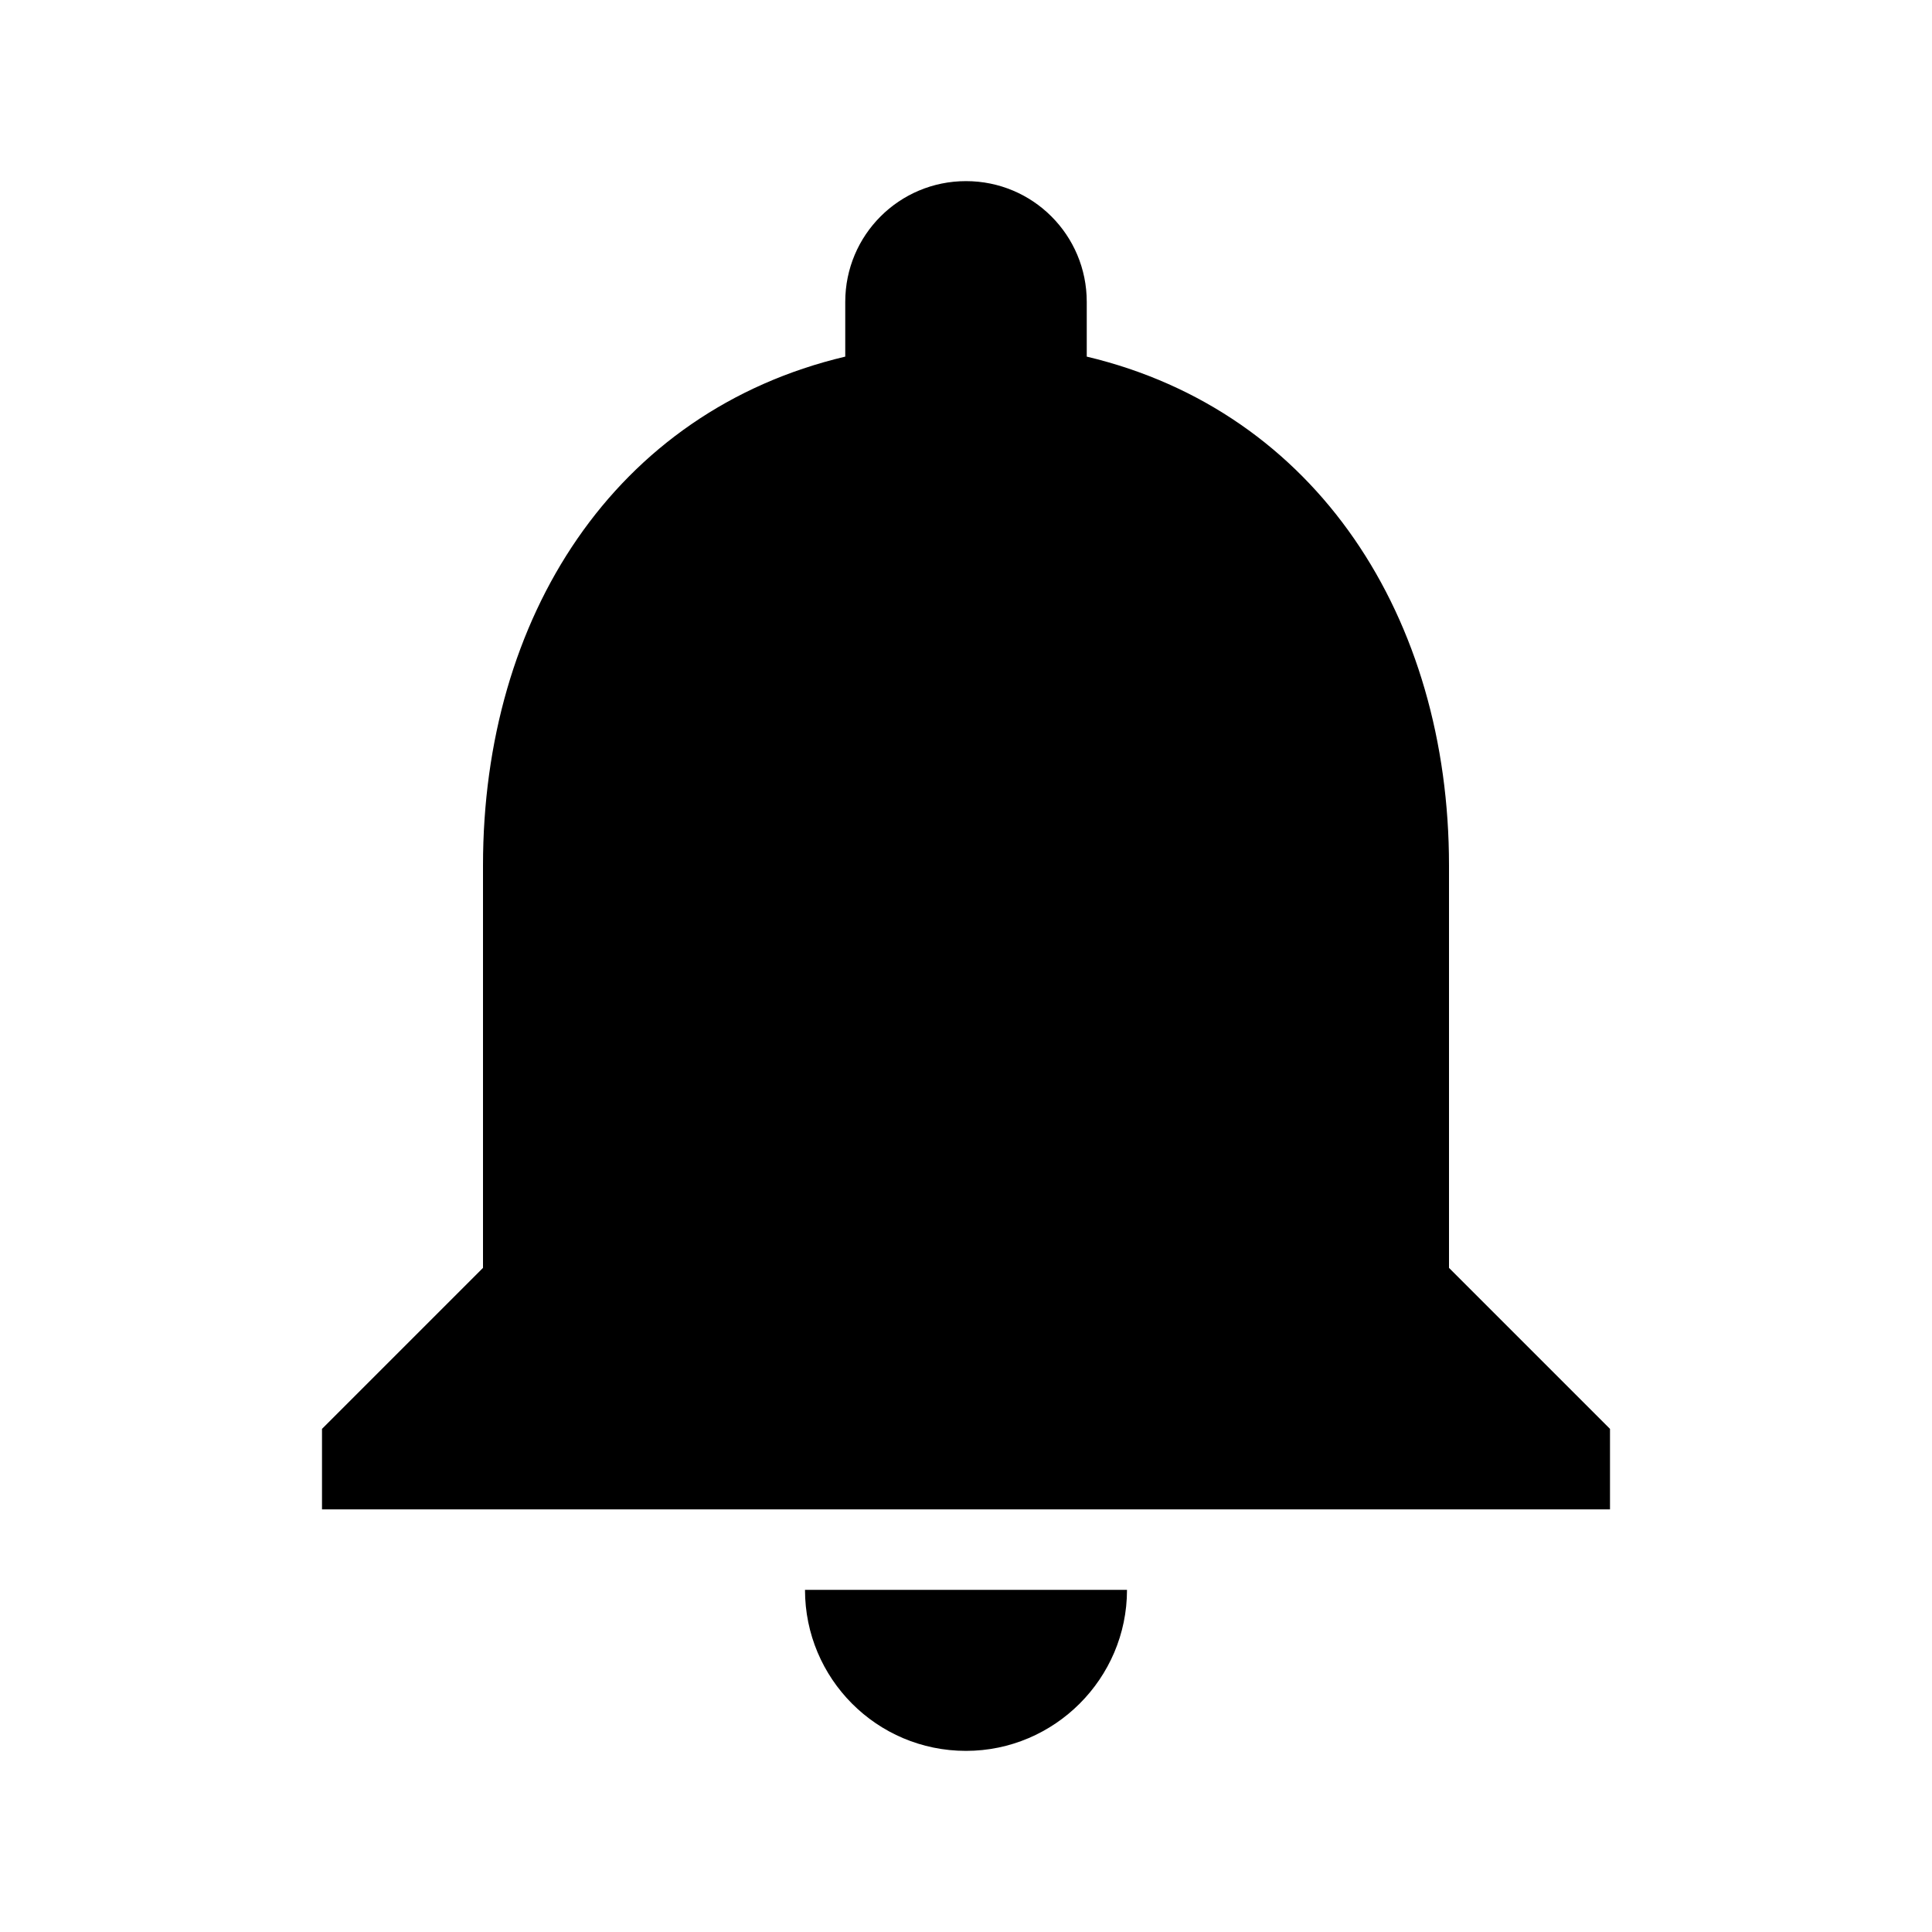
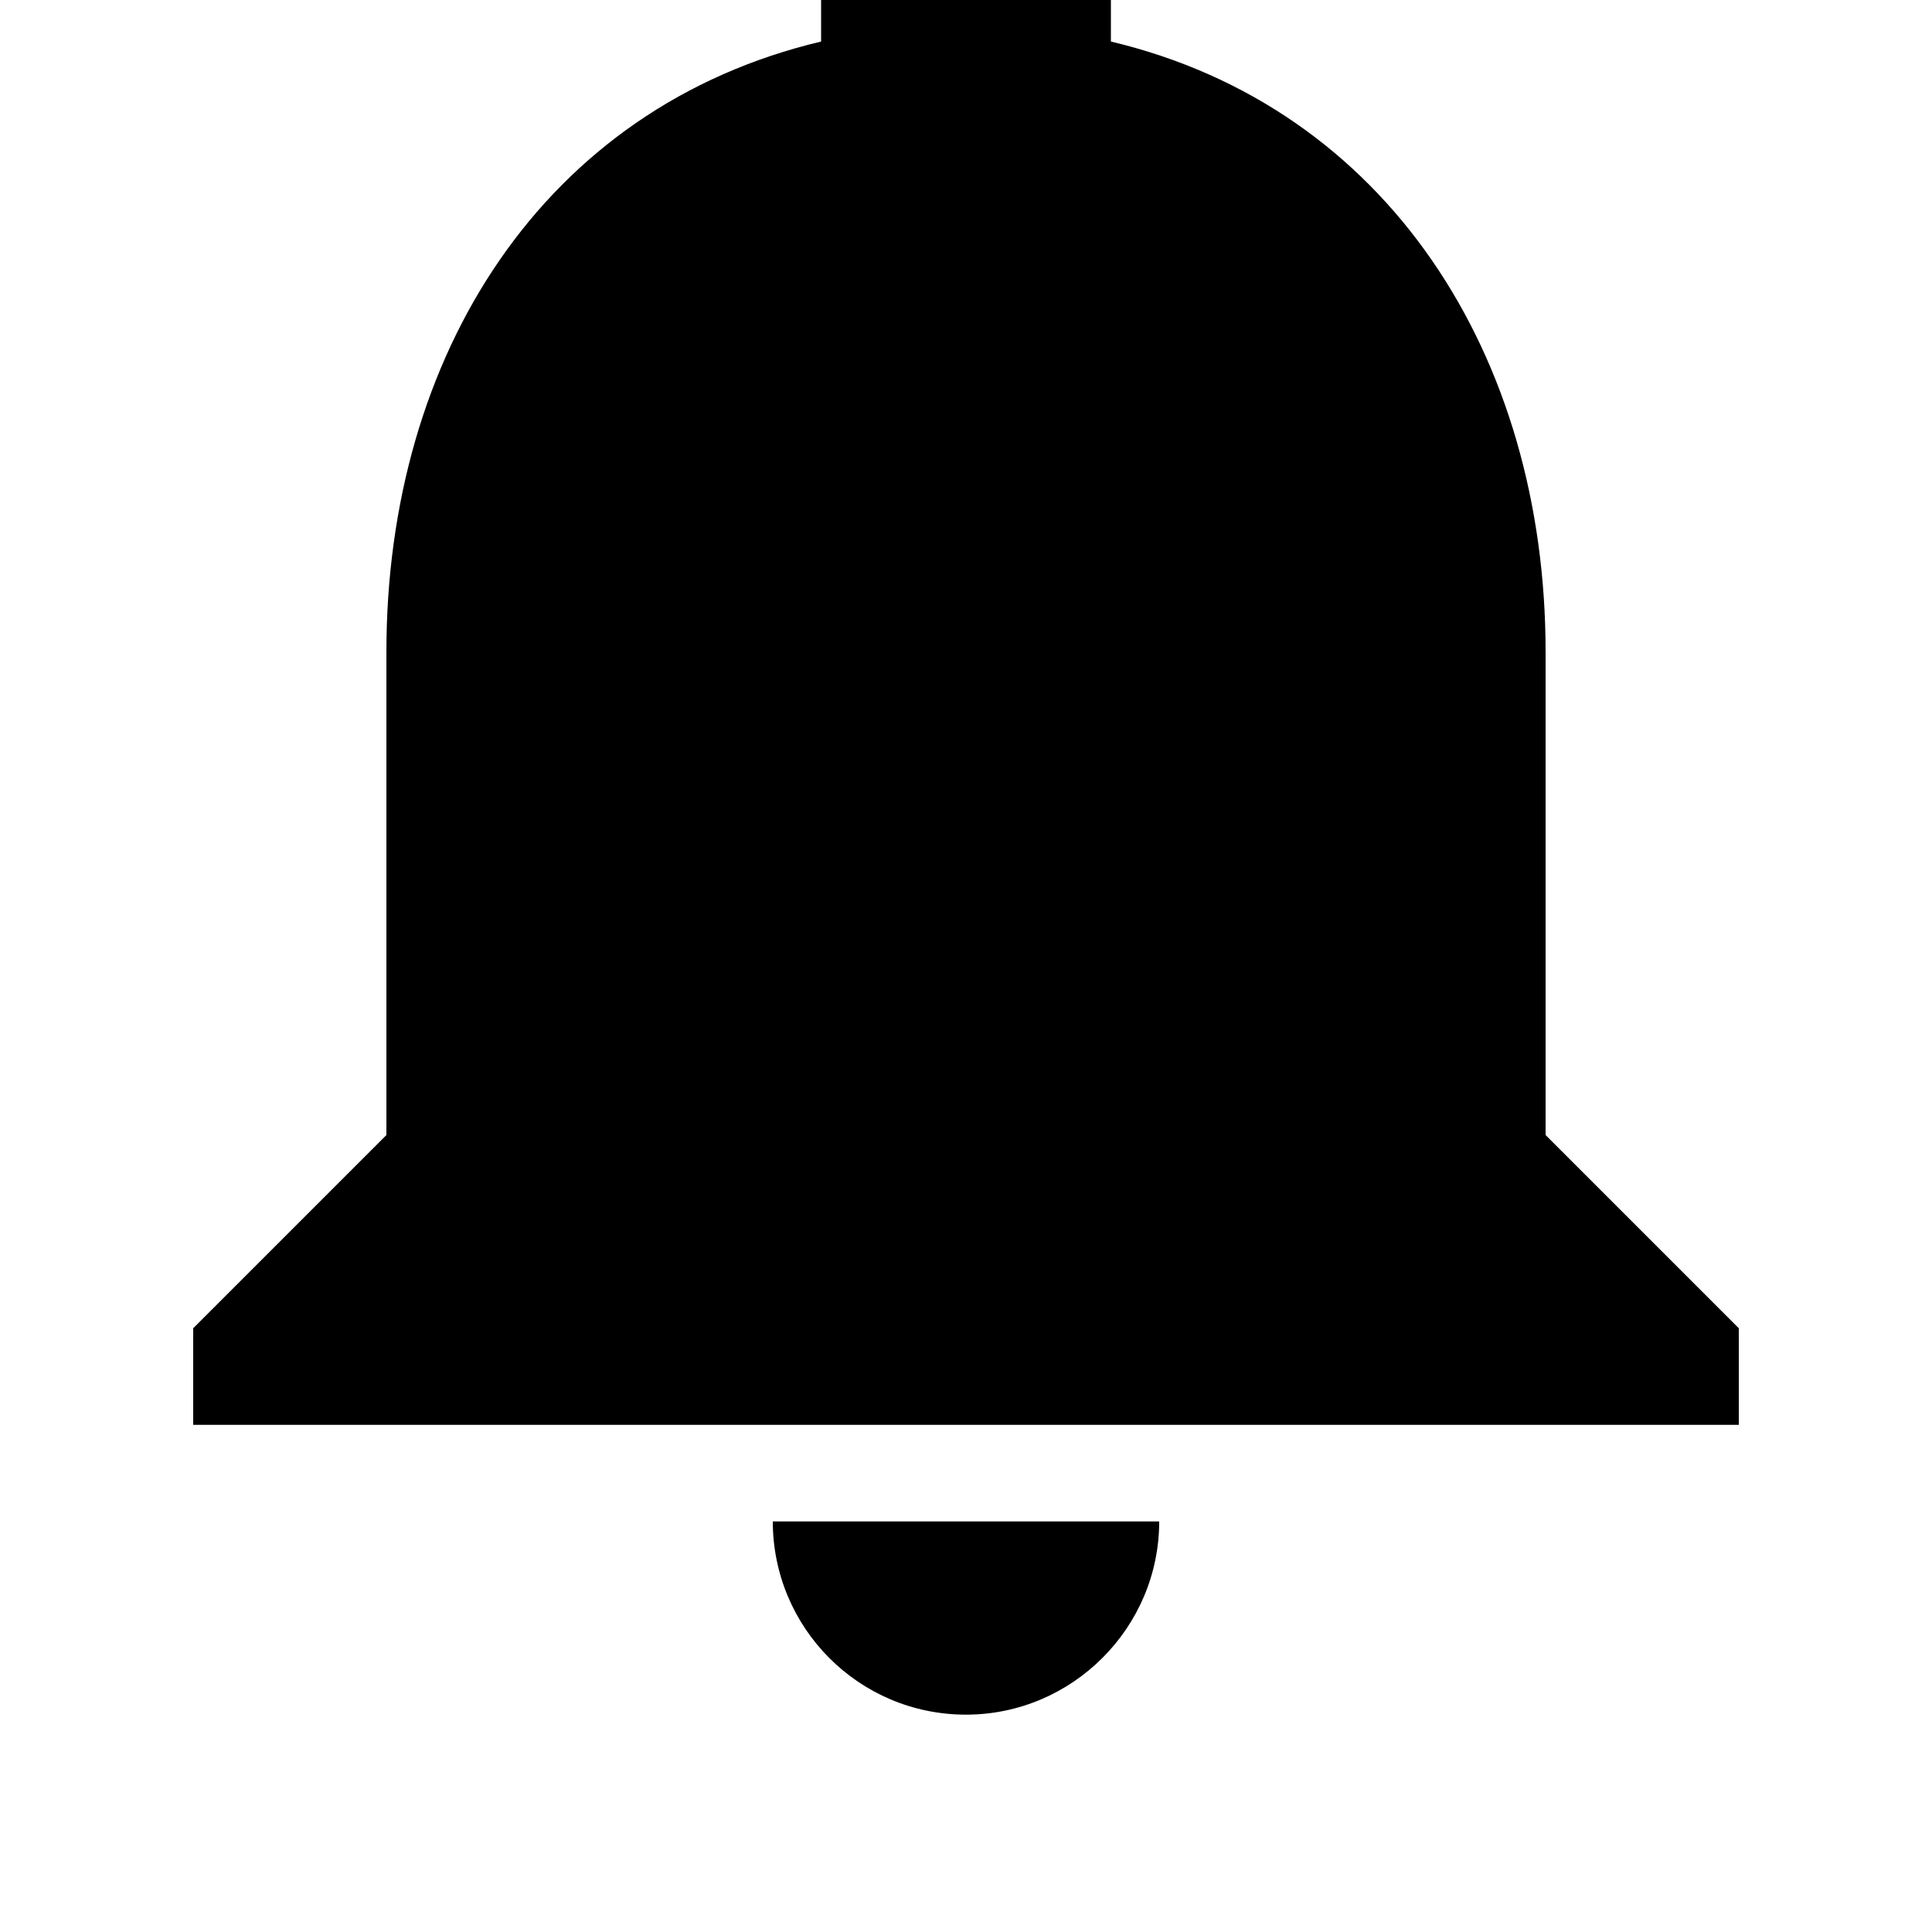
- <svg xmlns="http://www.w3.org/2000/svg" width="24" height="24" viewBox="0 0 24 24" fill="none">
+ <svg xmlns="http://www.w3.org/2000/svg" width="24" height="24" viewBox="2 4 20 20" fill="none">
  <path d="M12 21.75C13.1 21.75 14 20.85 14 19.75H10C10 20.85 10.89 21.75 12 21.75ZM18 15.75V10.75C18 7.68 16.36 5.11 13.5 4.43V3.75C13.5 2.92 12.83 2.25 12 2.25C11.17 2.25 10.5 2.92 10.5 3.75V4.43C7.63 5.11 6 7.67 6 10.75V15.75L4 17.75V18.75H20V17.75L18 15.75Z" fill="currentColor" />
</svg>
